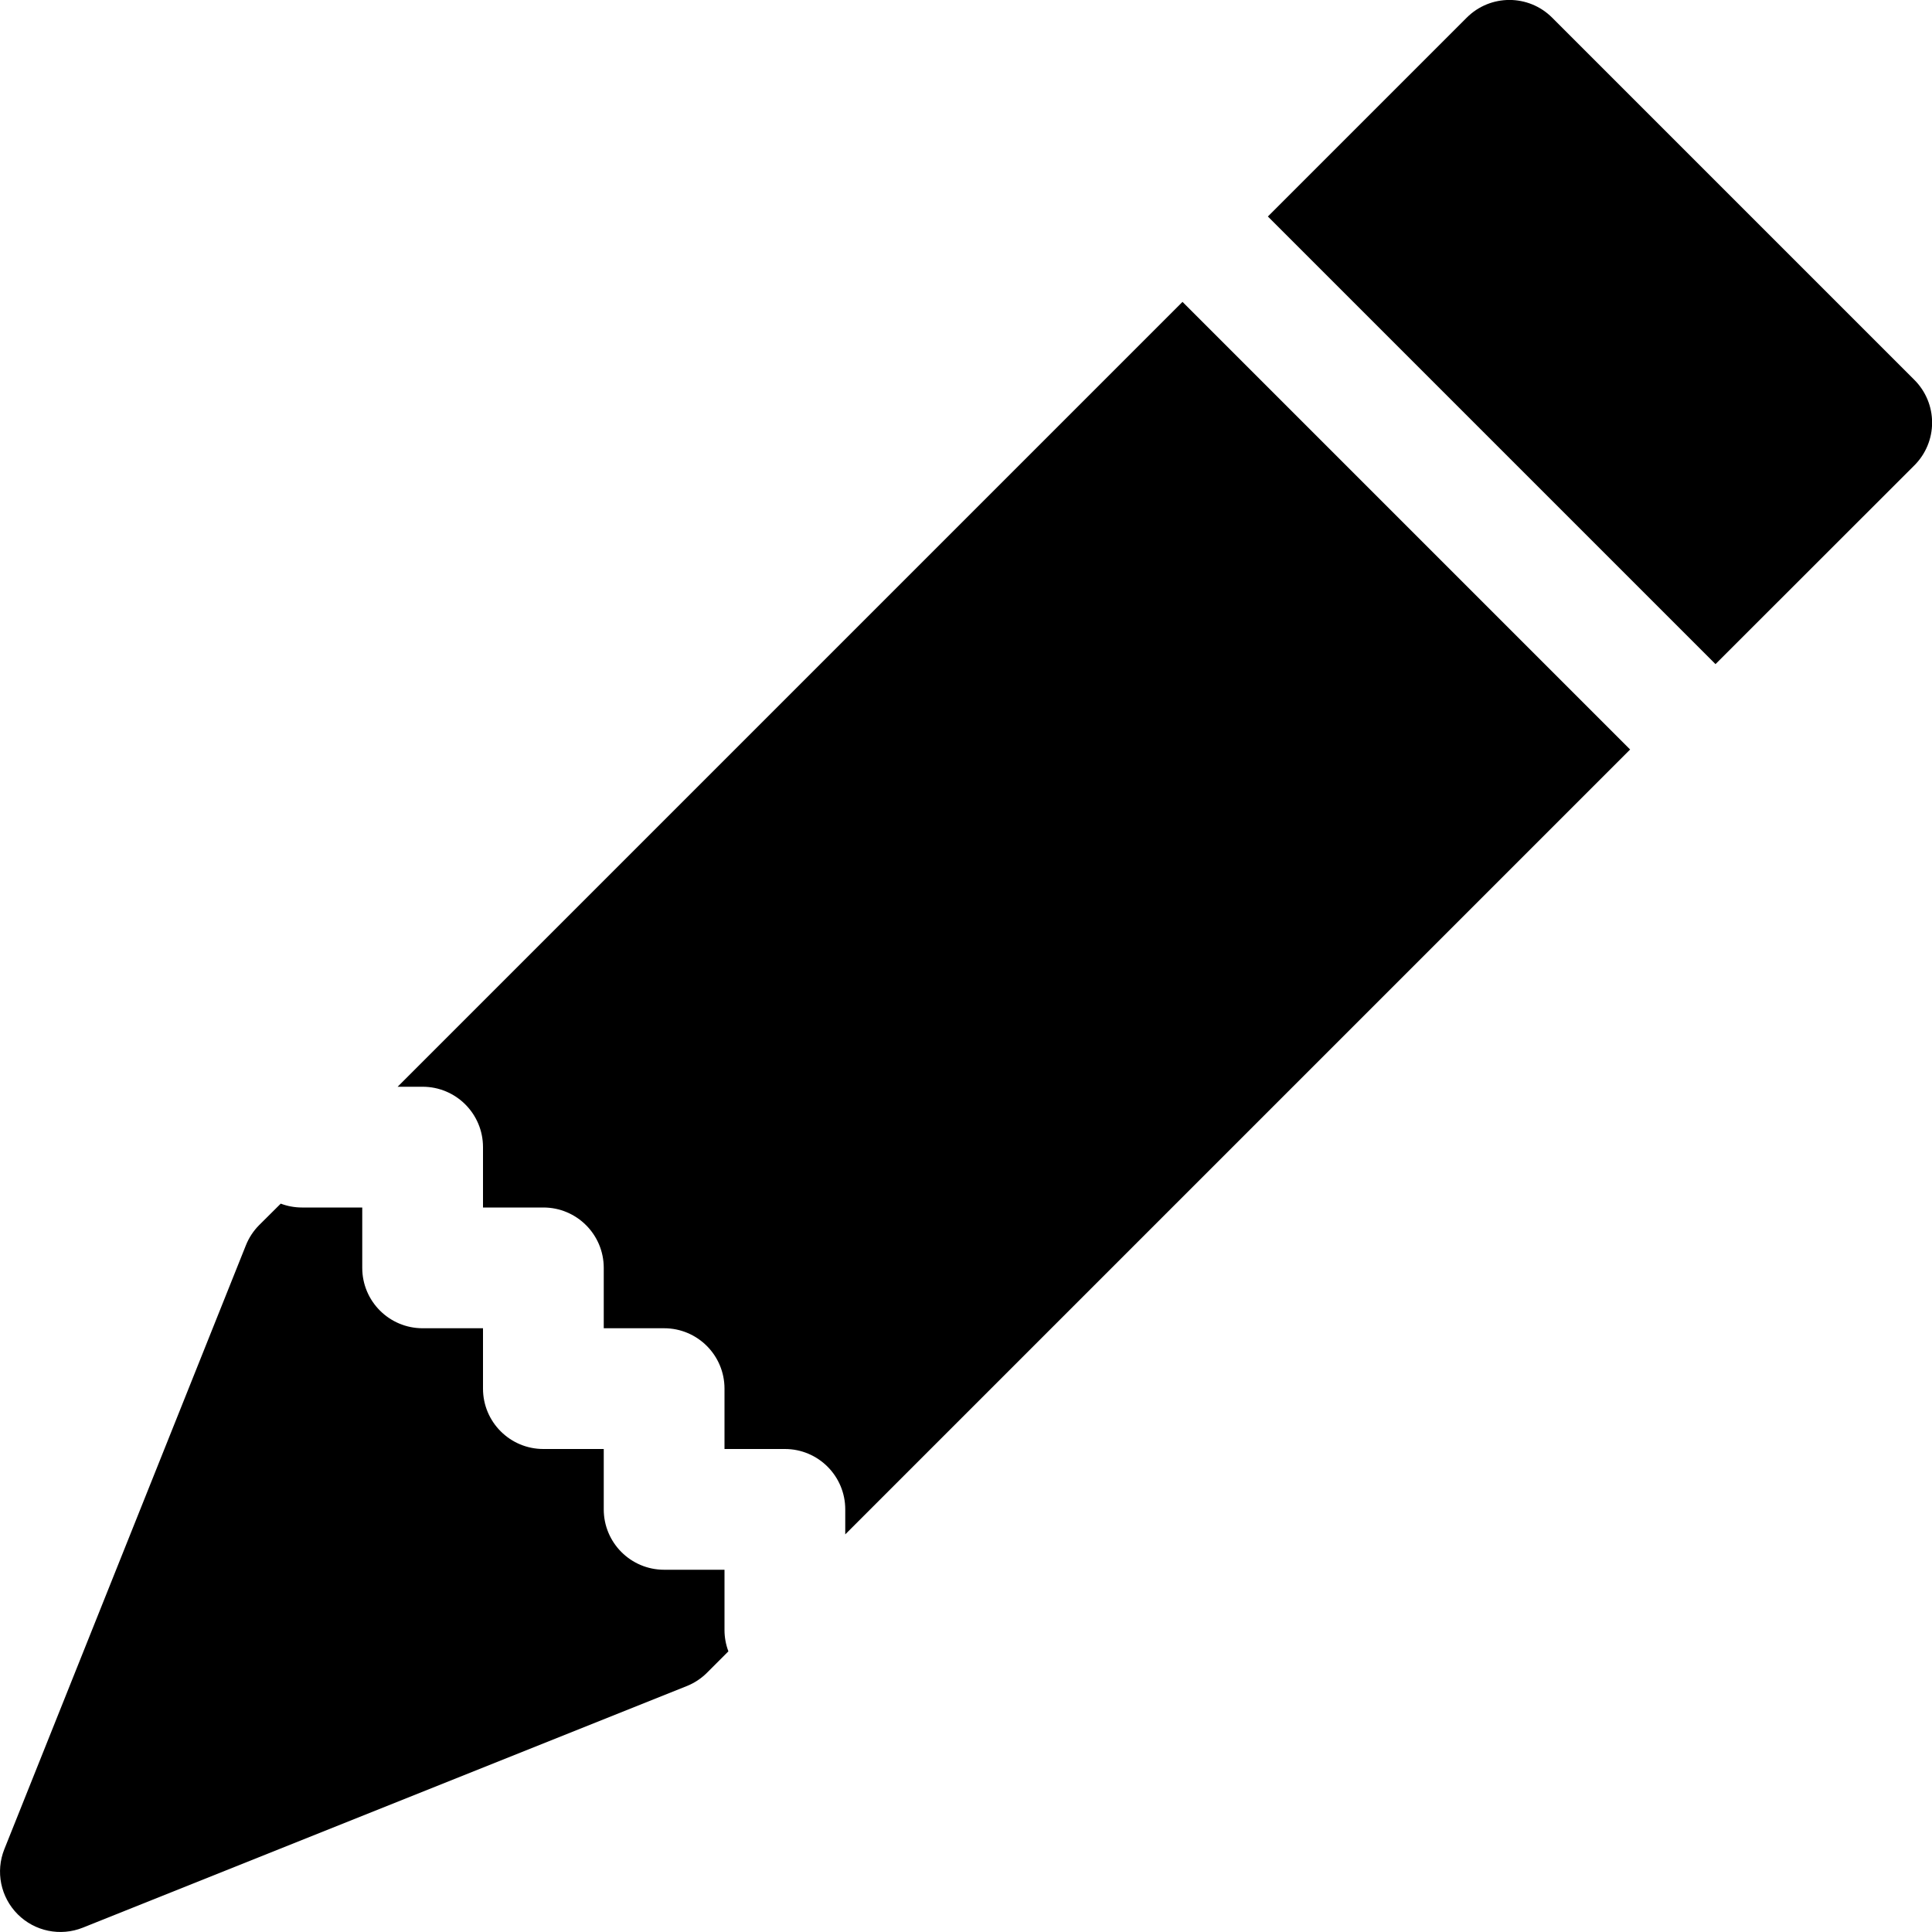
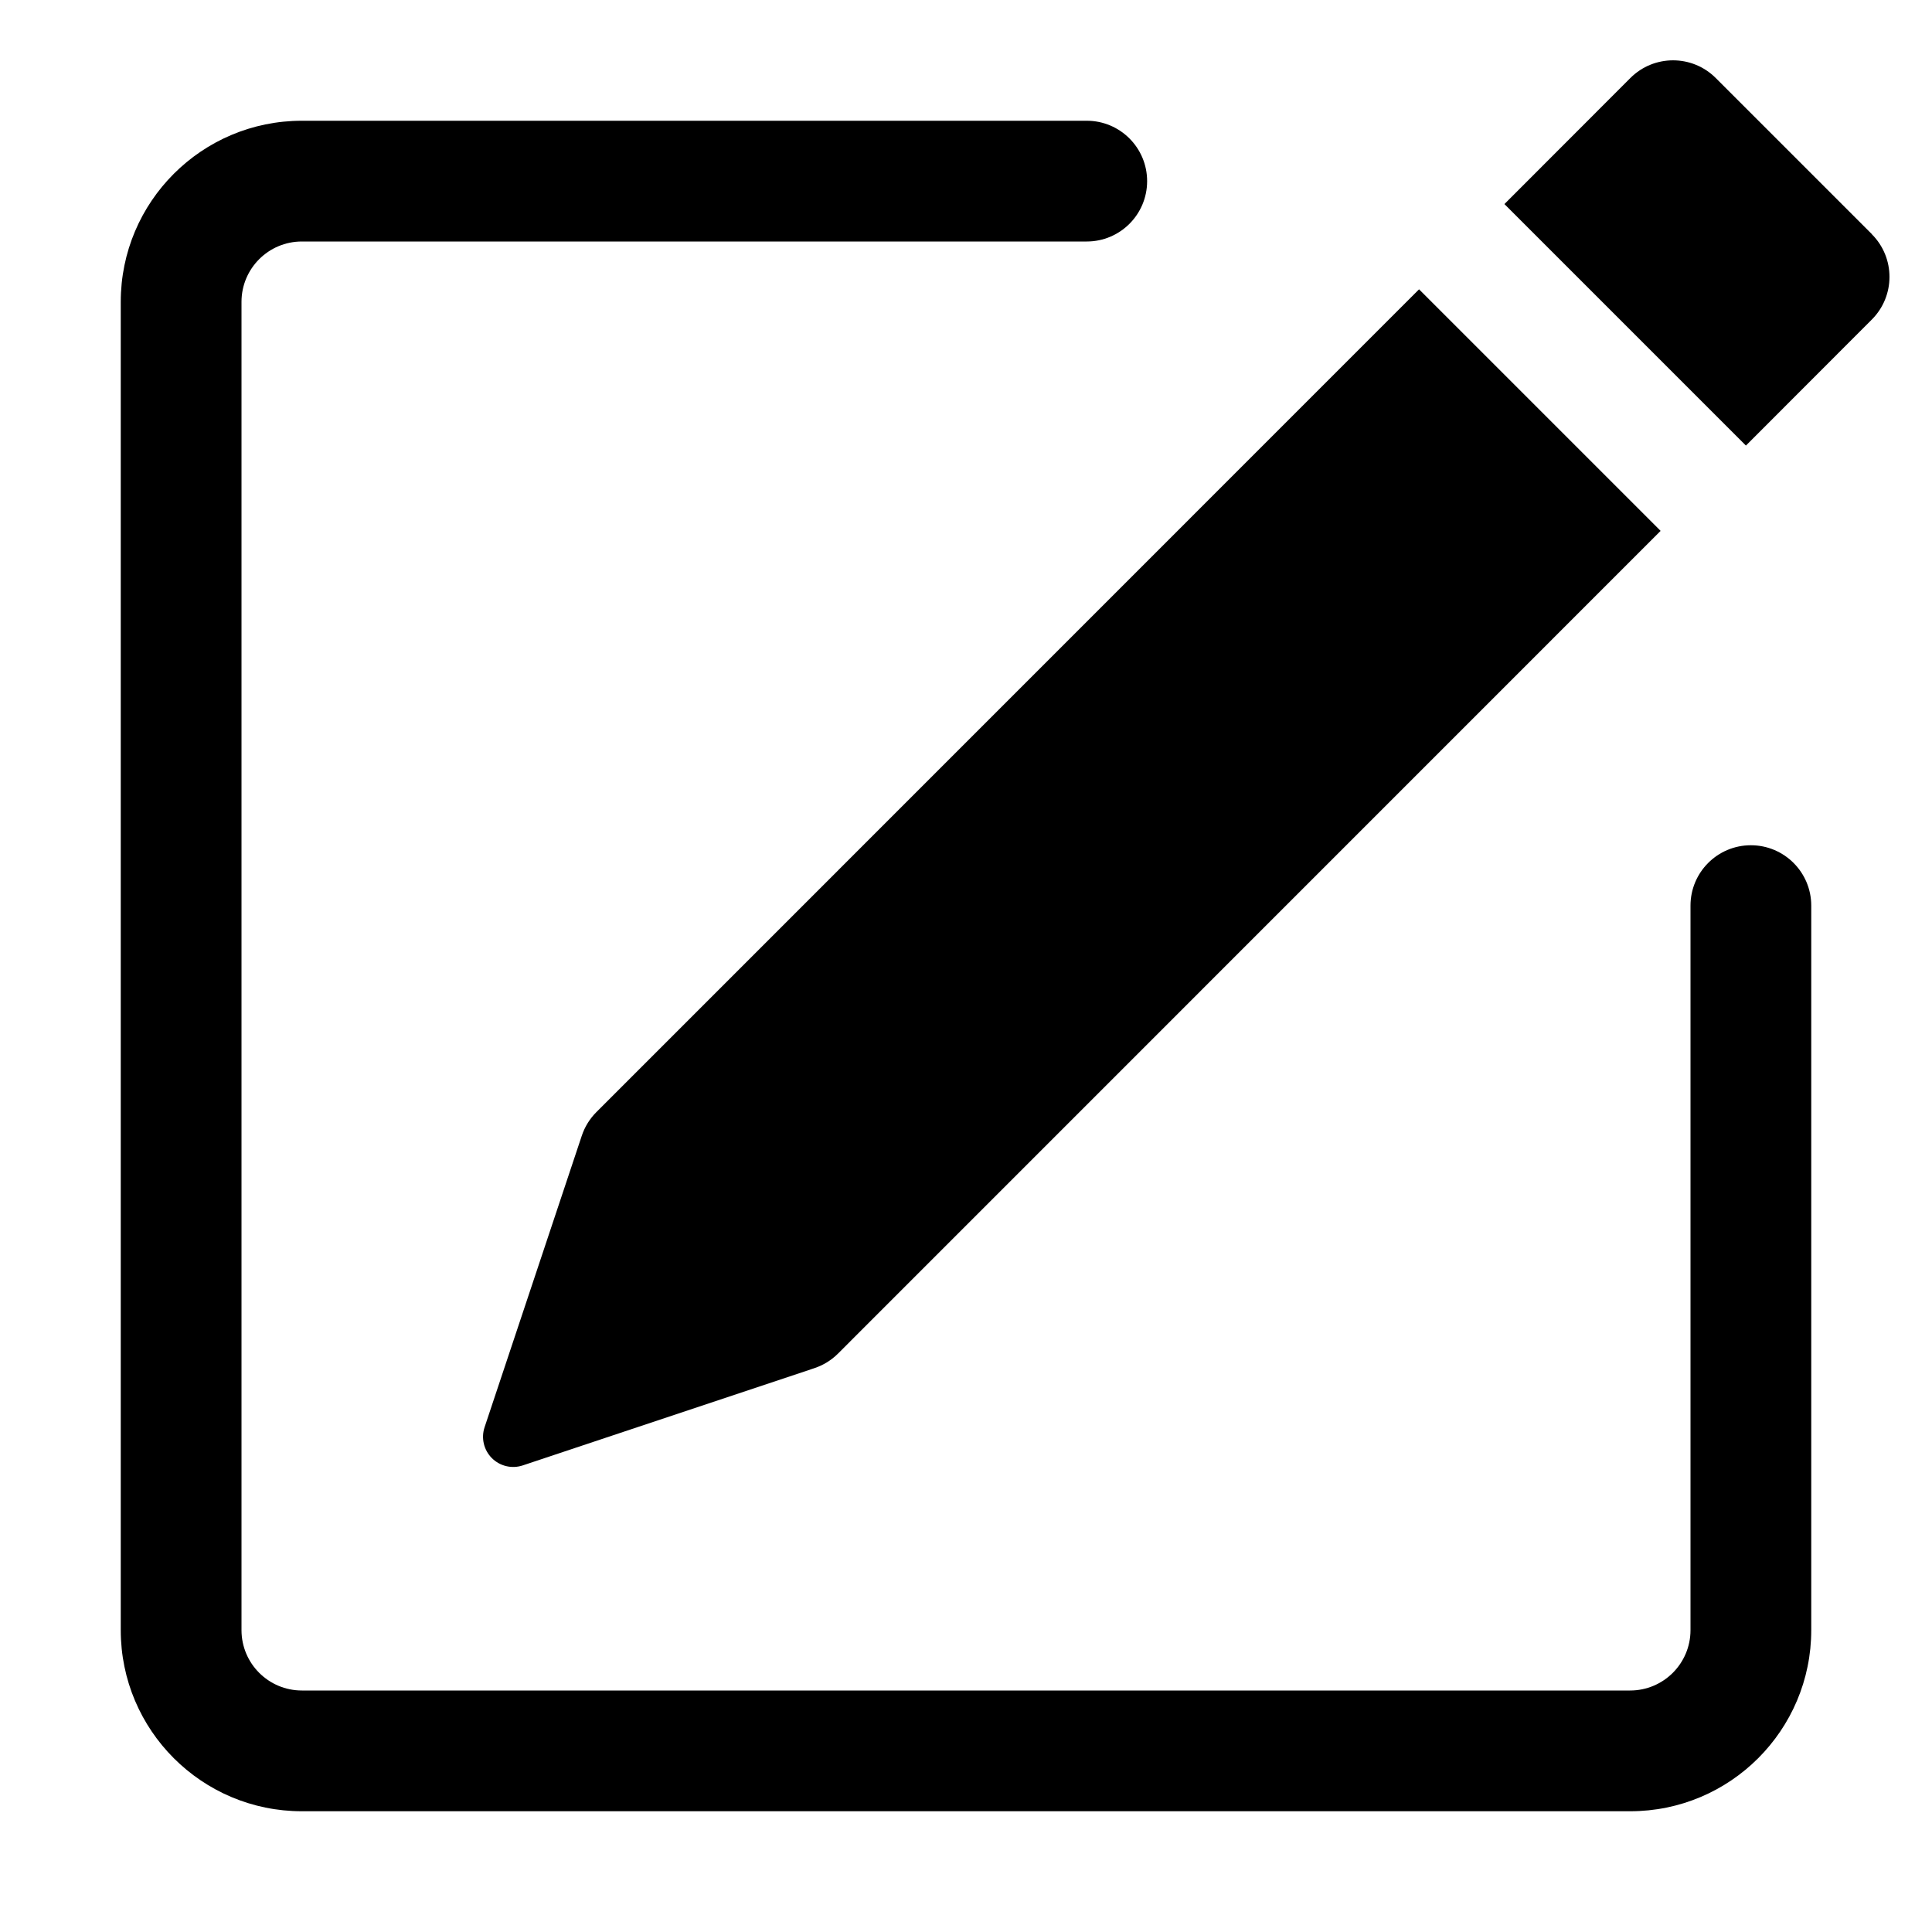
- <svg xmlns="http://www.w3.org/2000/svg" width="16" height="16" fill="currentColor" class="bi bi-pencil-fill" viewBox="0 0 16 16">
-   <path d="M12.854.146a.5.5 0 0 0-.707 0L10.5 1.793 14.207 5.5l1.647-1.646a.5.5 0 0 0 0-.708l-3-3zm.646 6.061L9.793 2.5 3.293 9H3.5a.5.5 0 0 1 .5.5v.5h.5a.5.5 0 0 1 .5.5v.5h.5a.5.5 0 0 1 .5.5v.5h.5a.5.5 0 0 1 .5.5v.207l6.5-6.5zm-7.468 7.468A.5.5 0 0 1 6 13.5V13h-.5a.5.5 0 0 1-.5-.5V12h-.5a.5.5 0 0 1-.5-.5V11h-.5a.5.5 0 0 1-.5-.5V10h-.5a.499.499 0 0 1-.175-.032l-.179.178a.5.5 0 0 0-.11.168l-2 5a.5.5 0 0 0 .65.65l5-2a.5.5 0 0 0 .168-.11l.178-.178z" />
+ <svg xmlns="http://www.w3.org/2000/svg" width="16" height="16" fill="currentColor" class="bi bi-pencil-square" viewBox="0 0 16 16">
+   <path d="M15.502 1.94a.5.5 0 0 1 0 .706L14.459 3.69l-2-2L13.502.646a.5.5 0 0 1 .707 0l1.293 1.293zm-1.75 2.456-2-2L4.939 9.21a.5.5 0 0 0-.121.196l-.805 2.414a.25.25 0 0 0 .316.316l2.414-.805a.5.5 0 0 0 .196-.12l6.813-6.814z" />
+   <path fill-rule="evenodd" d="M1 13.5A1.5 1.5 0 0 0 2.5 15h11a1.5 1.5 0 0 0 1.5-1.5v-6a.5.5 0 0 0-1 0v6a.5.5 0 0 1-.5.5h-11a.5.5 0 0 1-.5-.5v-11a.5.5 0 0 1 .5-.5H9a.5.5 0 0 0 0-1H2.5A1.5 1.5 0 0 0 1 2.5v11z" />
</svg>
